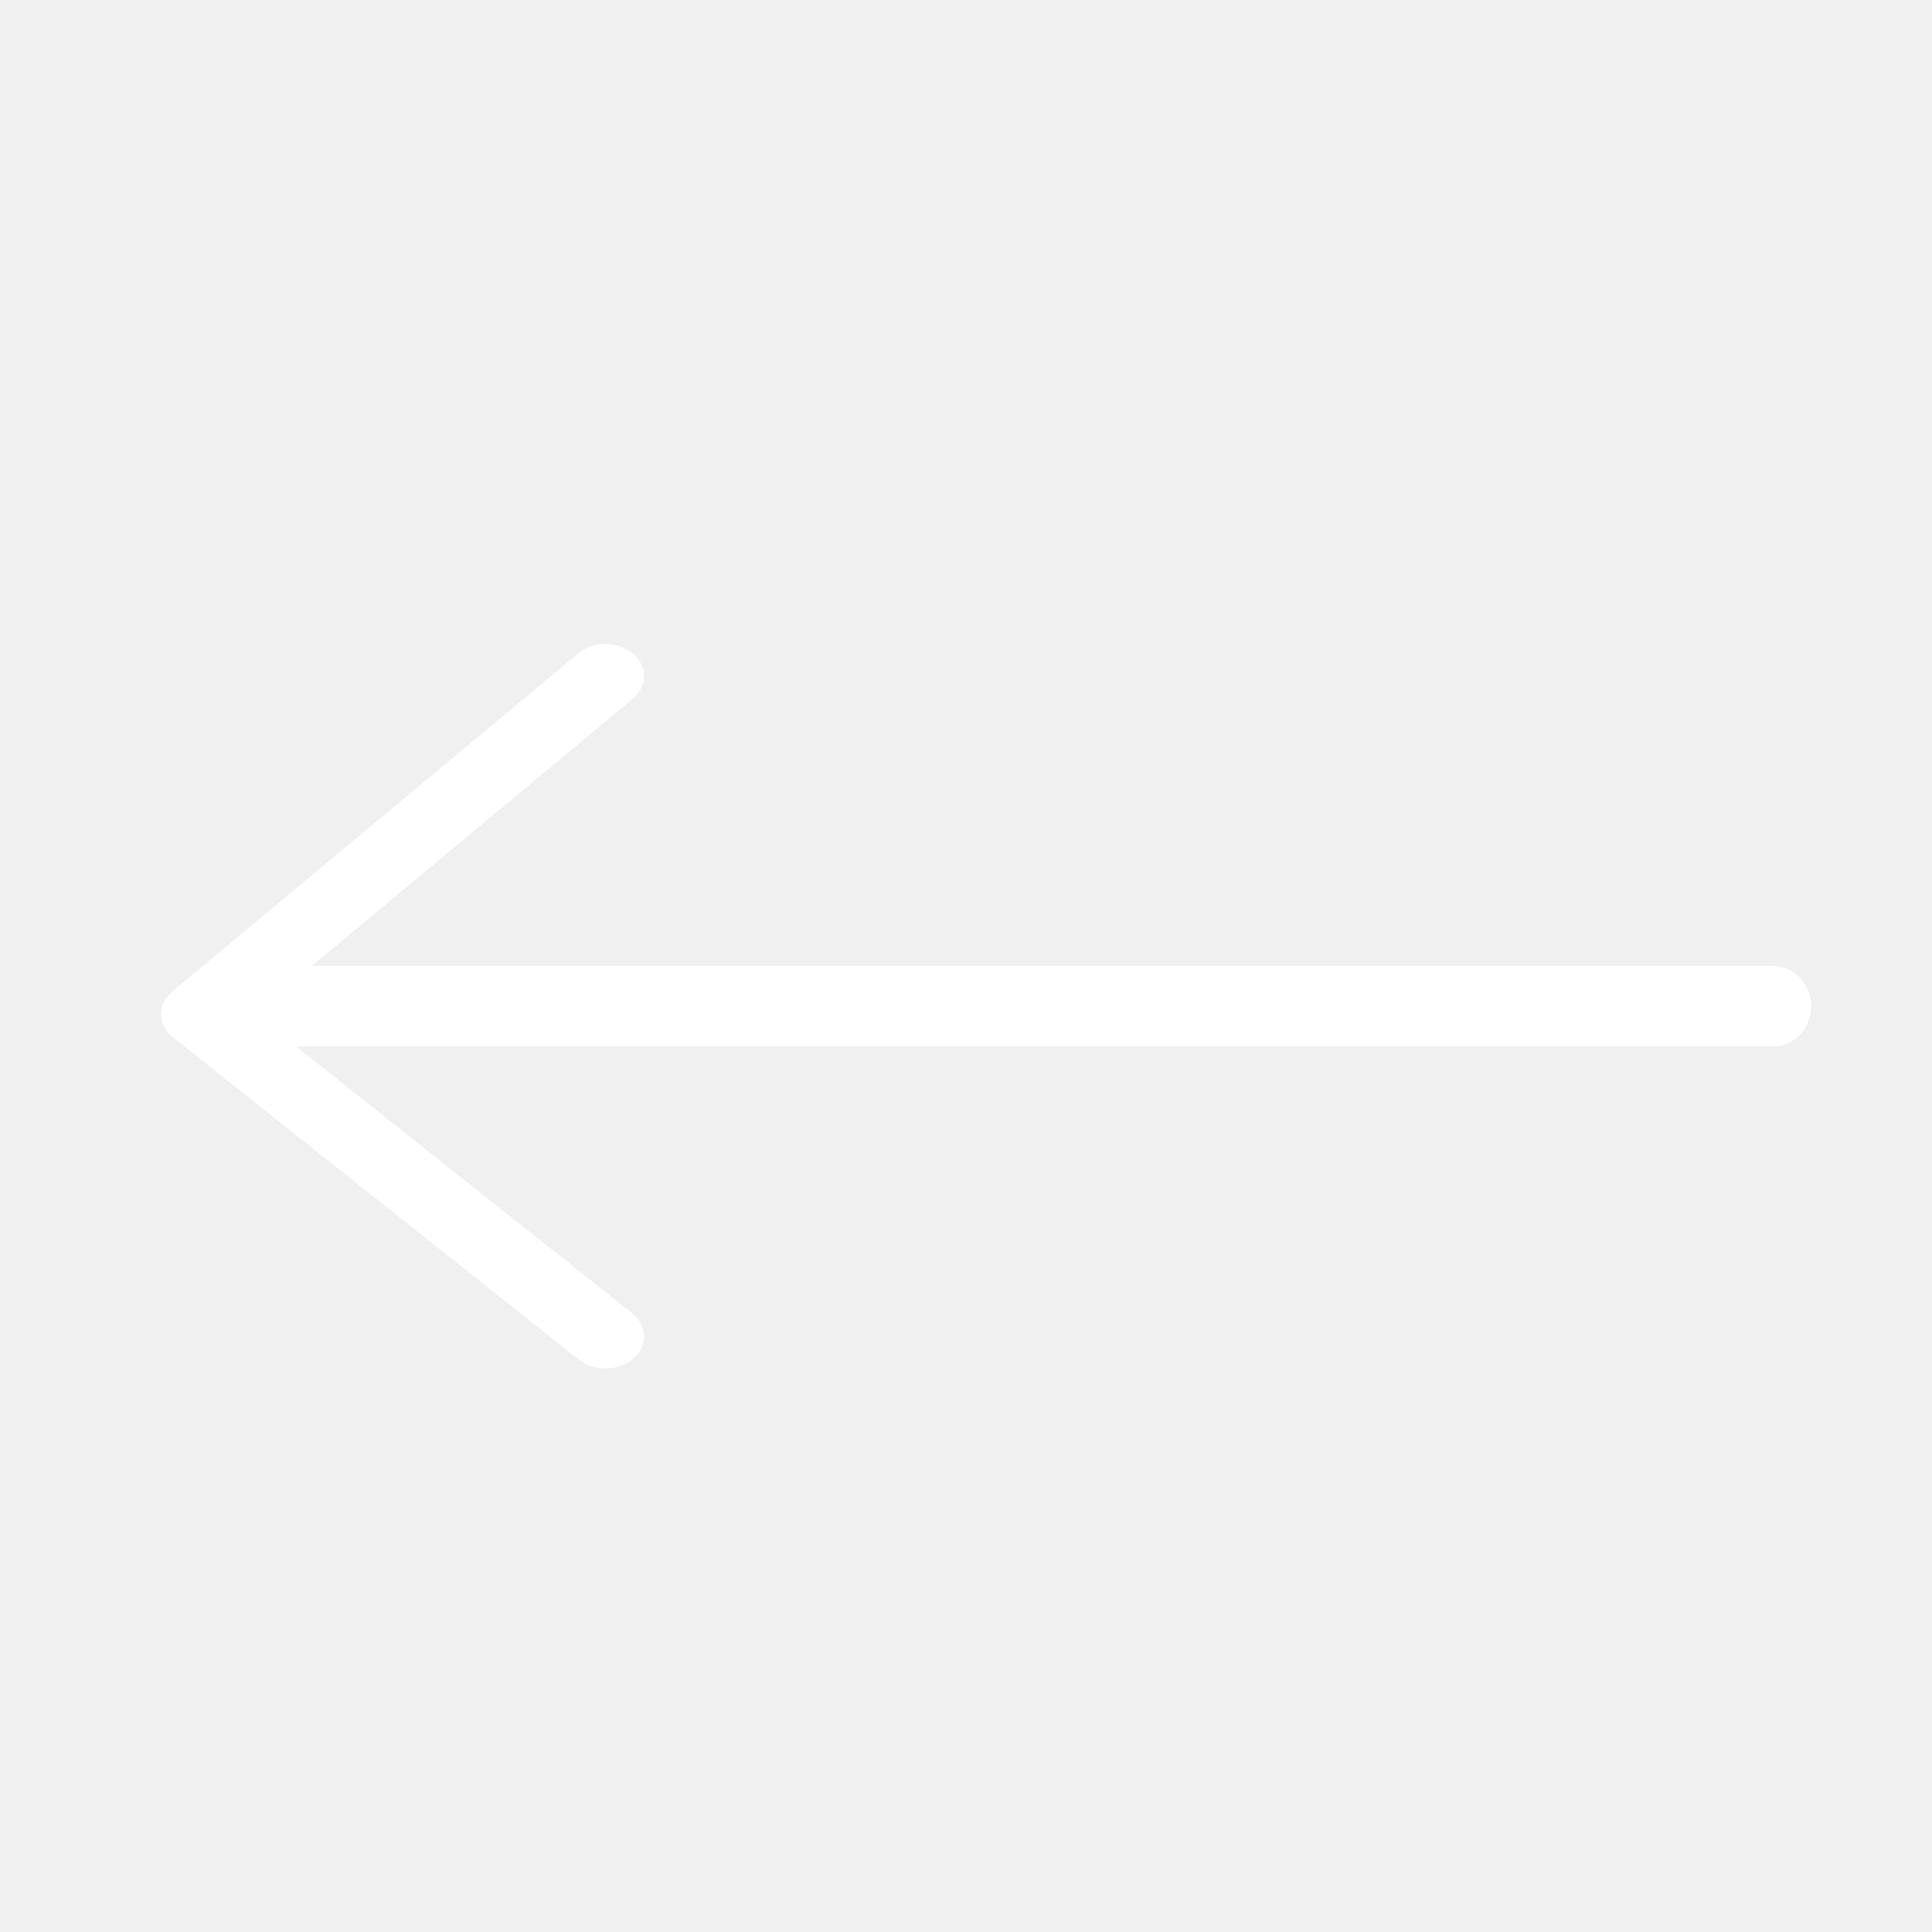
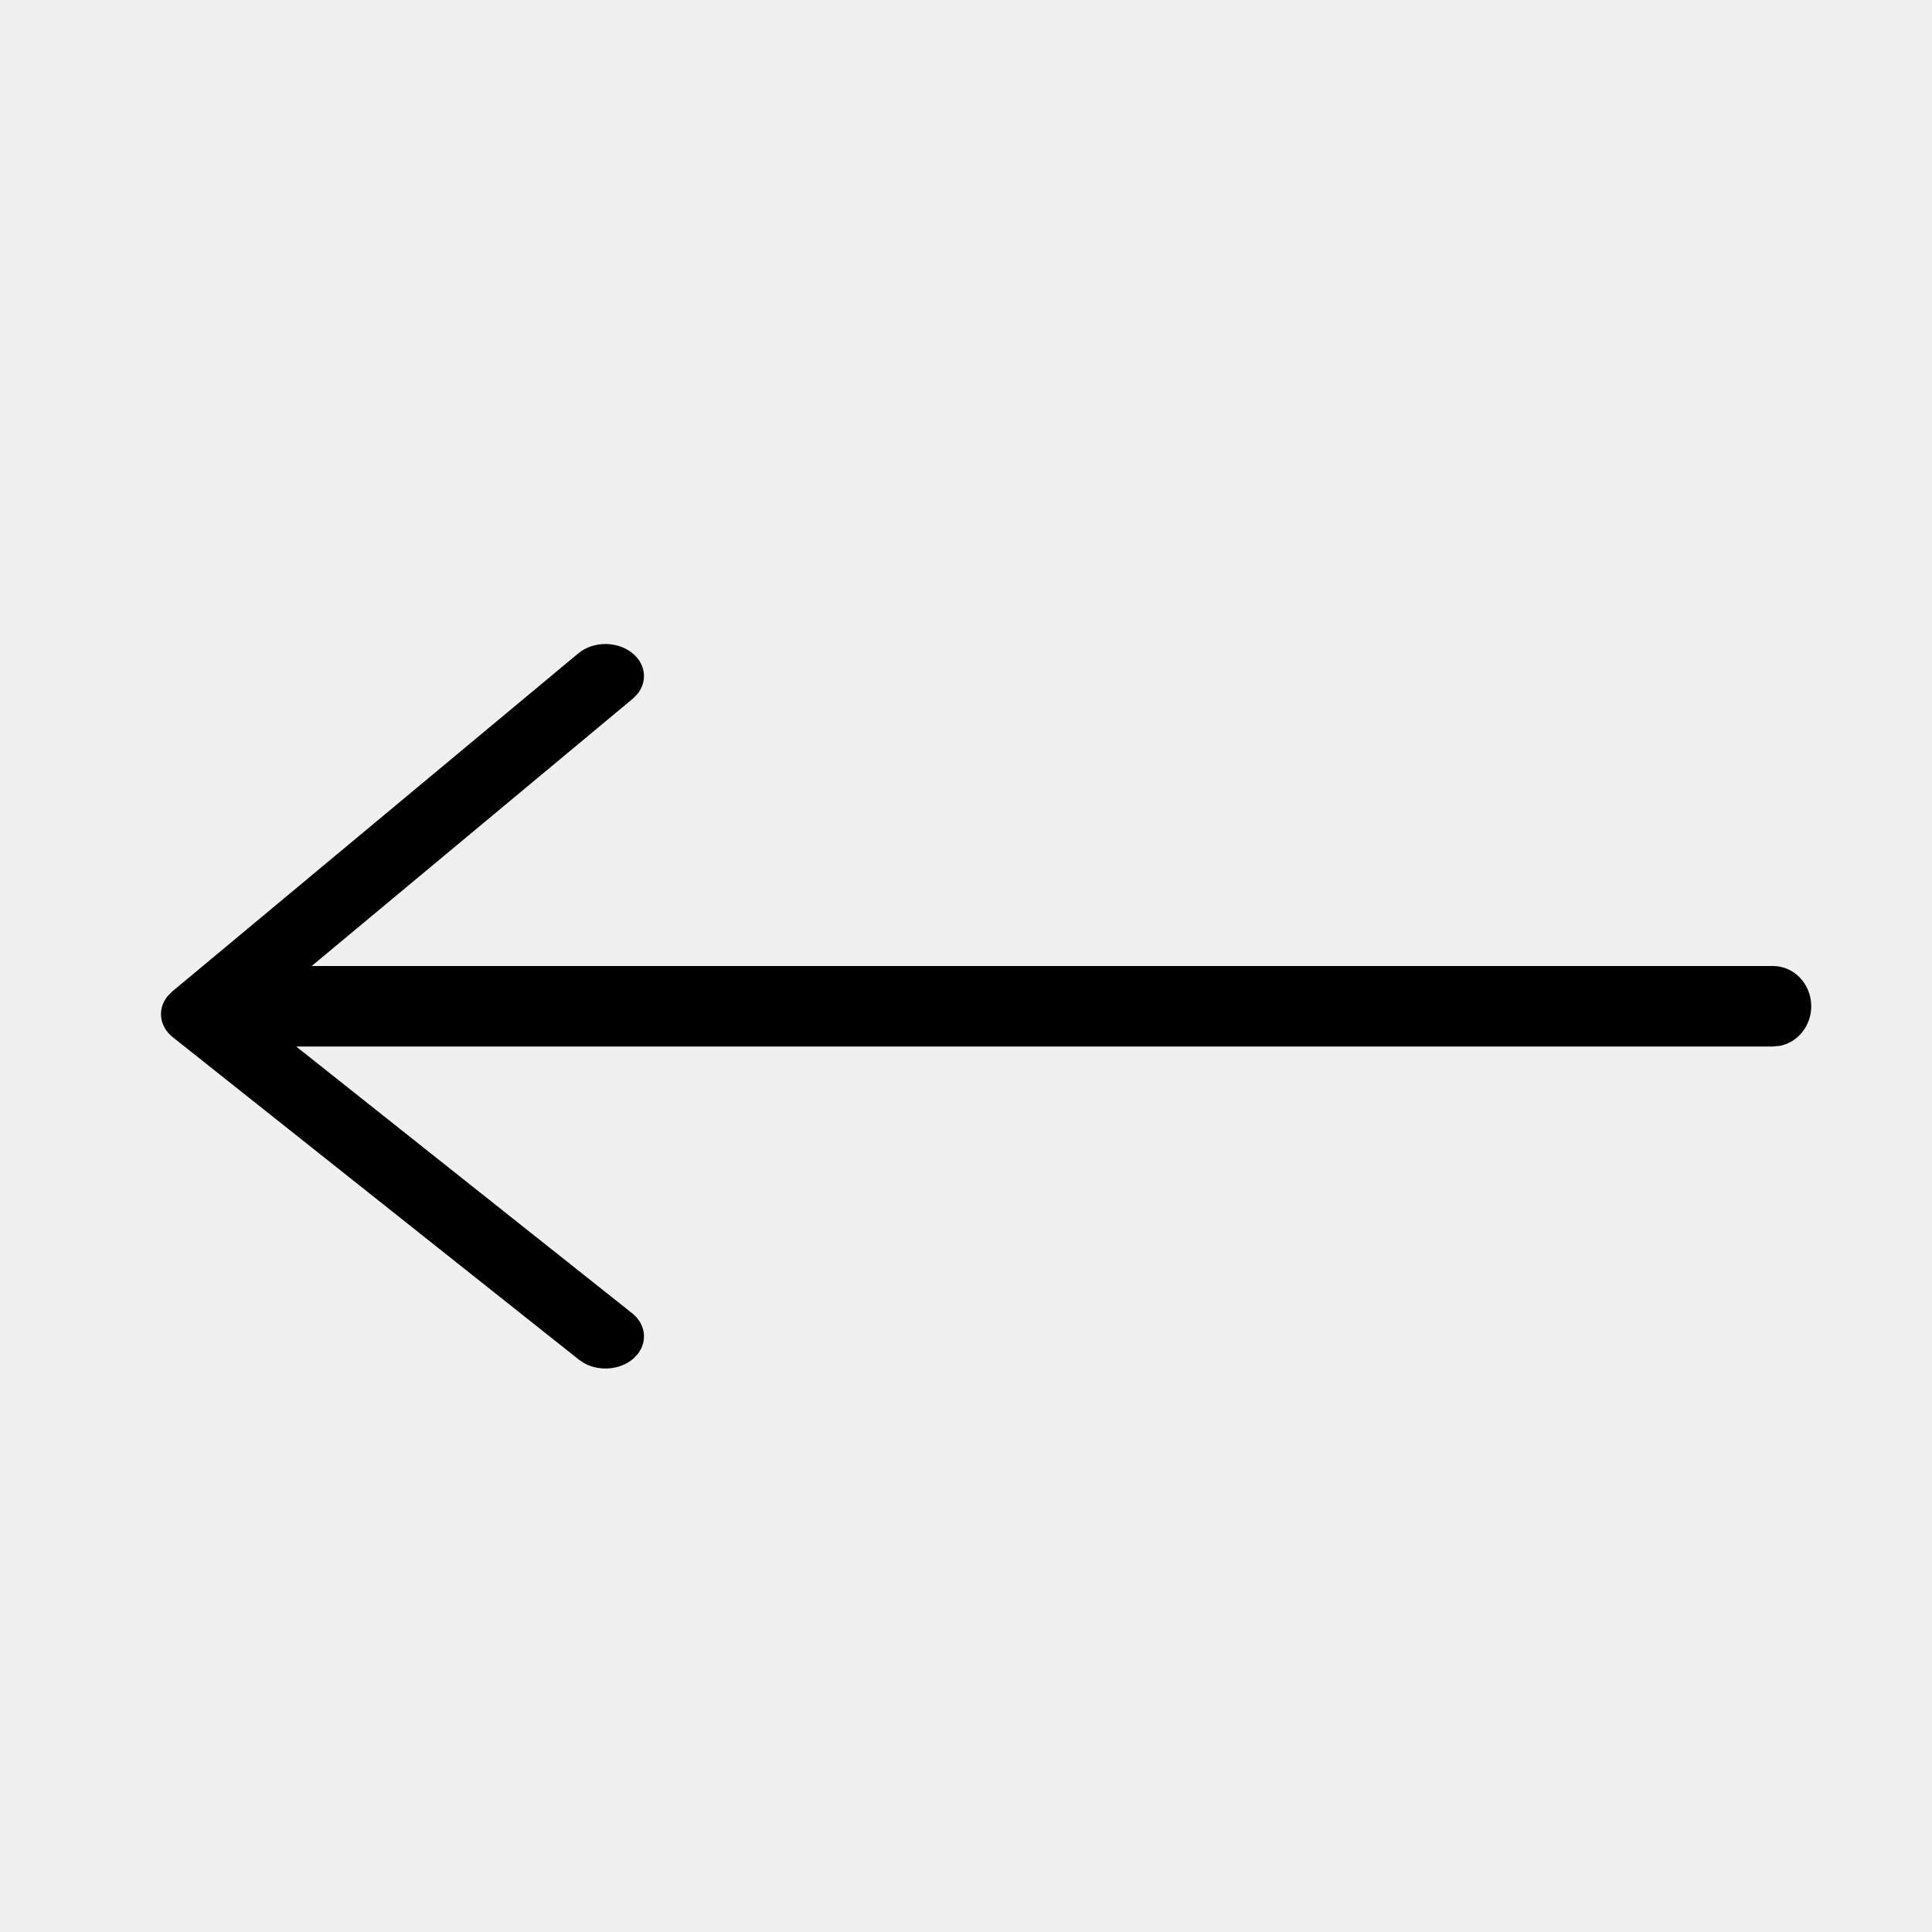
- <svg xmlns="http://www.w3.org/2000/svg" width="24" height="24" viewBox="0 0 24 24" fill="none">
-   <path fillRule="evenodd" clipRule="evenodd" d="M7.86 8.117C7.673 7.961 7.37 7.961 7.183 8.117L2.14 12.316L2.084 12.372C1.953 12.53 1.975 12.749 2.148 12.886L7.191 16.89L7.259 16.935C7.448 17.039 7.706 17.018 7.868 16.877L7.922 16.82C8.046 16.662 8.022 16.448 7.852 16.313L3.679 13H22.024L22.109 12.992C22.331 12.95 22.5 12.745 22.5 12.5C22.5 12.224 22.287 12 22.024 12H3.872L7.86 8.68L7.915 8.625C8.044 8.47 8.026 8.255 7.86 8.117Z" fill="white" />
+ <svg xmlns="http://www.w3.org/2000/svg" width="24" height="24" viewBox="0 0 24 24" fill="none" className="left-arrow">
+   <path fillRule="evenodd" clipRule="evenodd" d="M7.86 8.117C7.673 7.961 7.37 7.961 7.183 8.117L2.14 12.316L2.084 12.372C1.953 12.53 1.975 12.749 2.148 12.886L7.191 16.89L7.259 16.935C7.448 17.039 7.706 17.018 7.868 16.877L7.922 16.82C8.046 16.662 8.022 16.448 7.852 16.313L3.679 13H22.024L22.109 12.992C22.331 12.95 22.5 12.745 22.5 12.5C22.5 12.224 22.287 12 22.024 12H3.872L7.86 8.68L7.915 8.625C8.044 8.47 8.026 8.255 7.86 8.117Z" fill="black" />
</svg>
